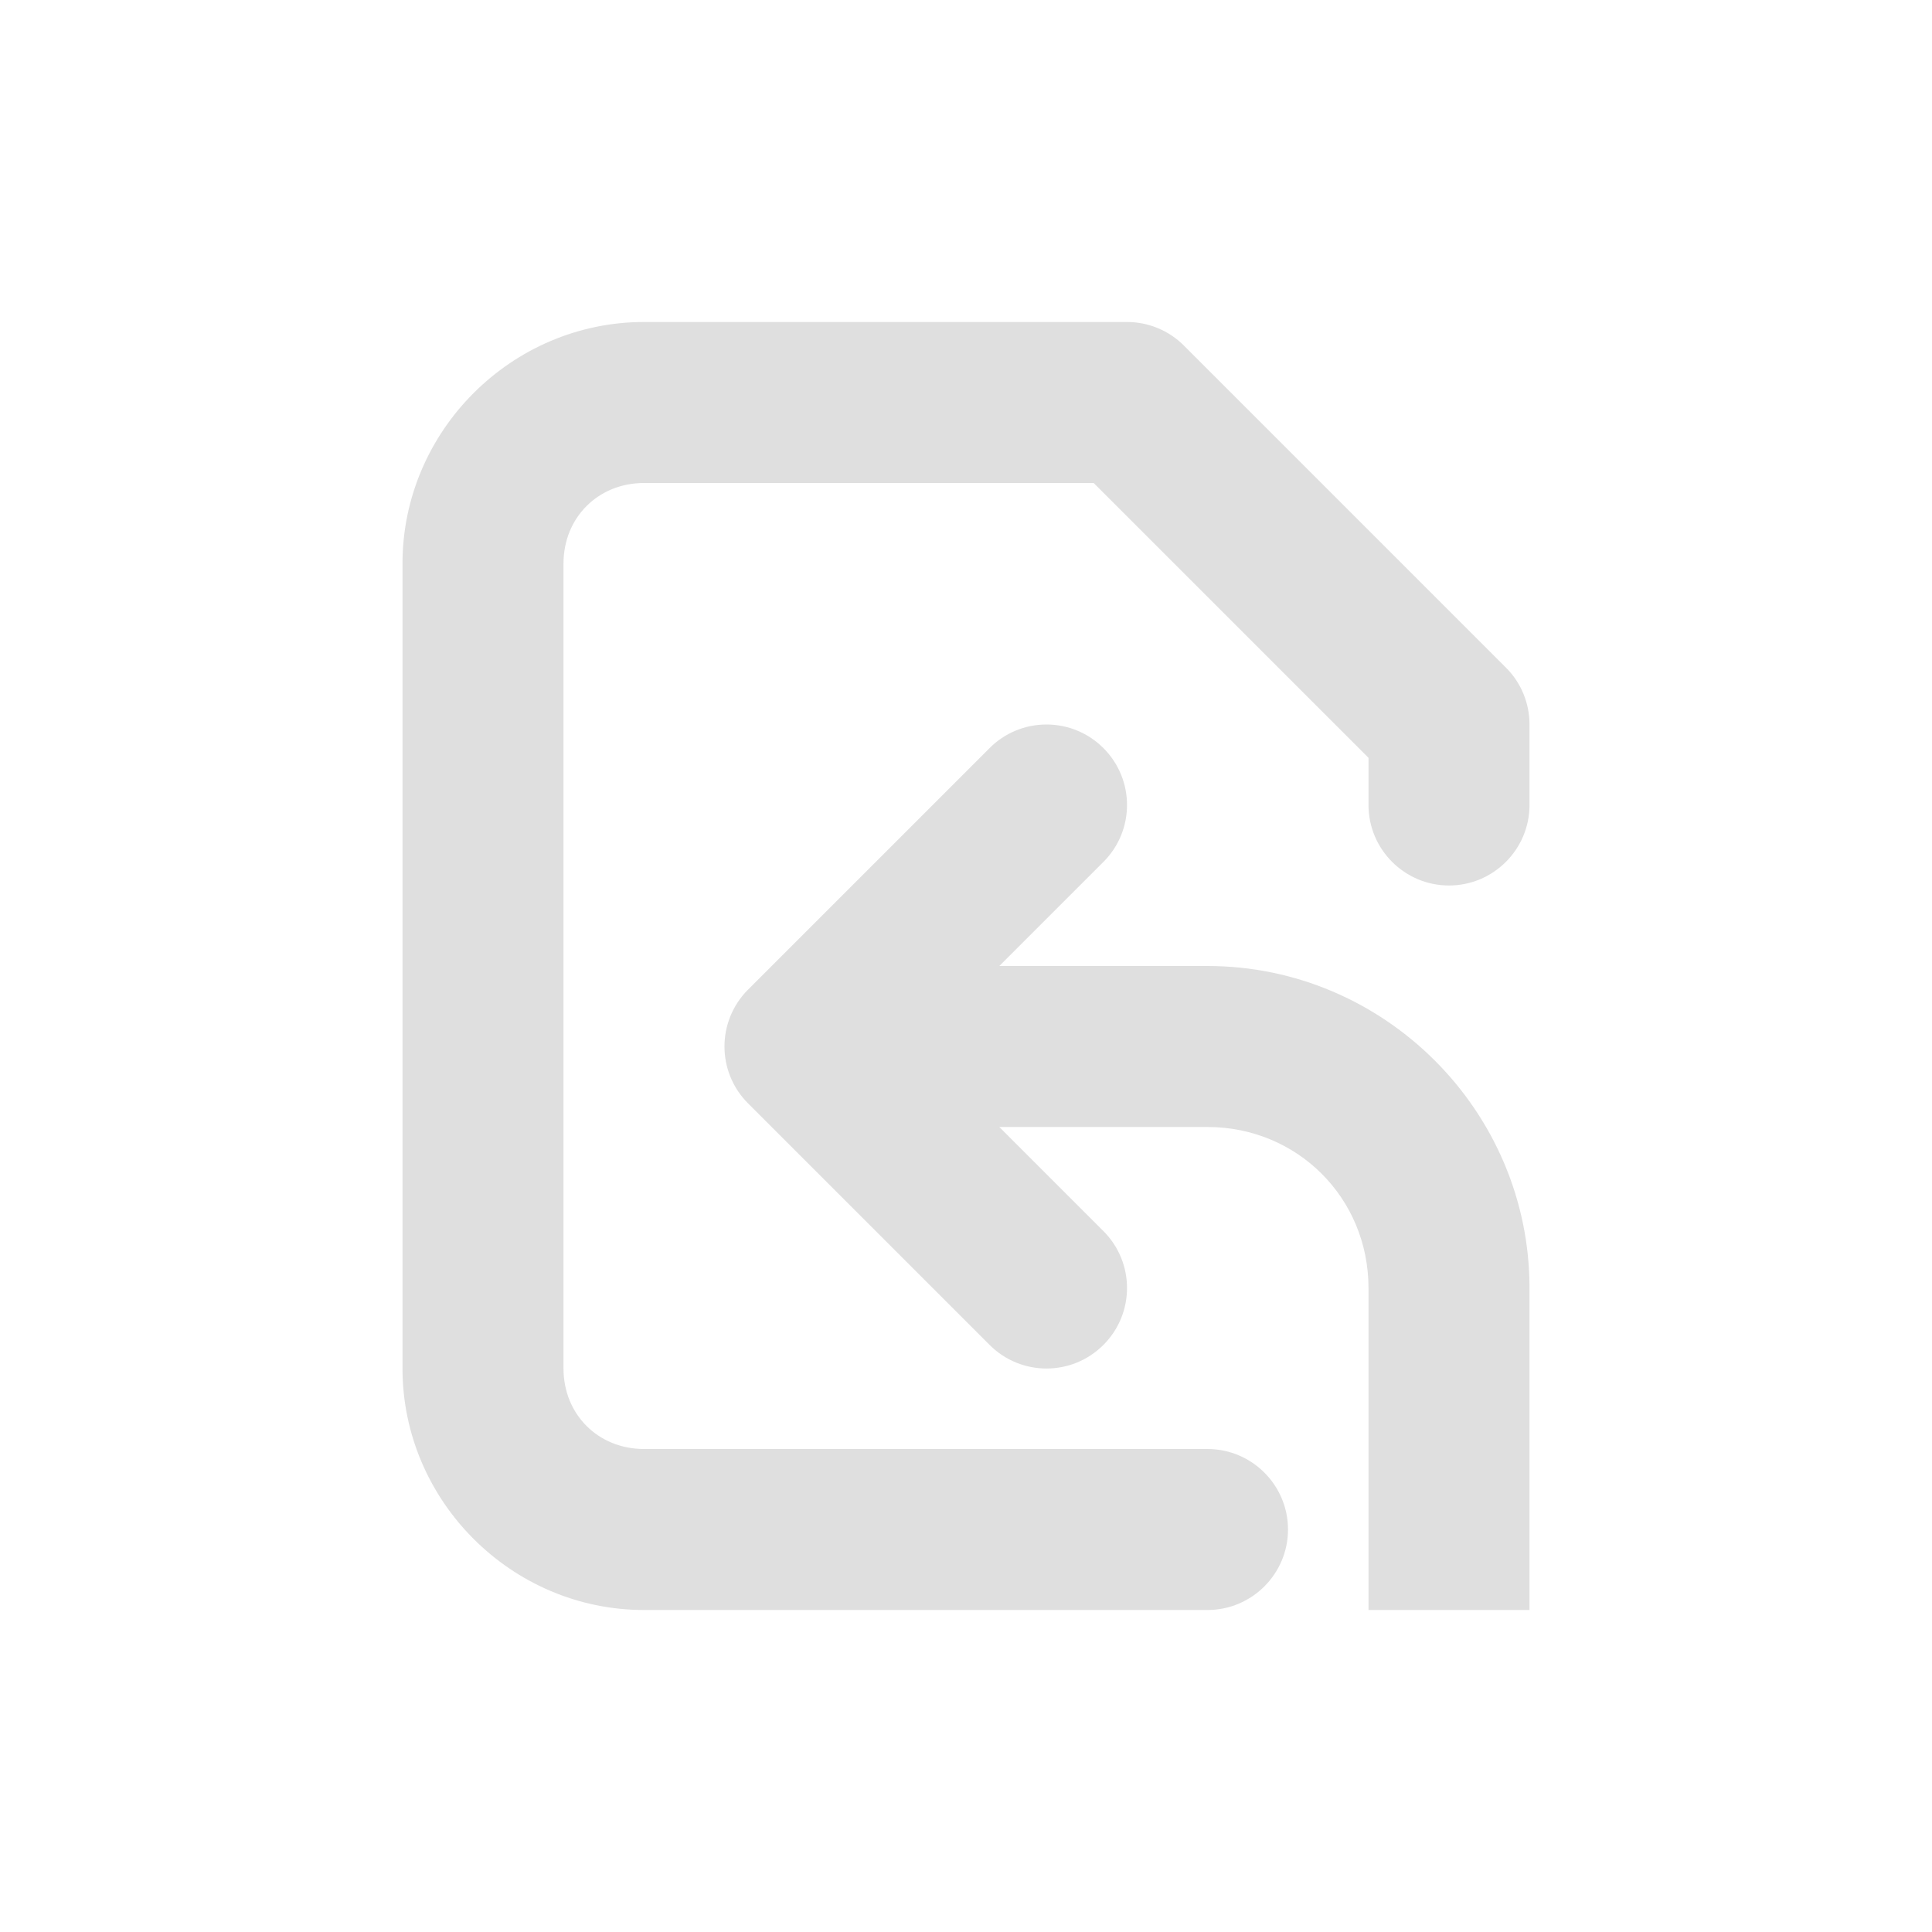
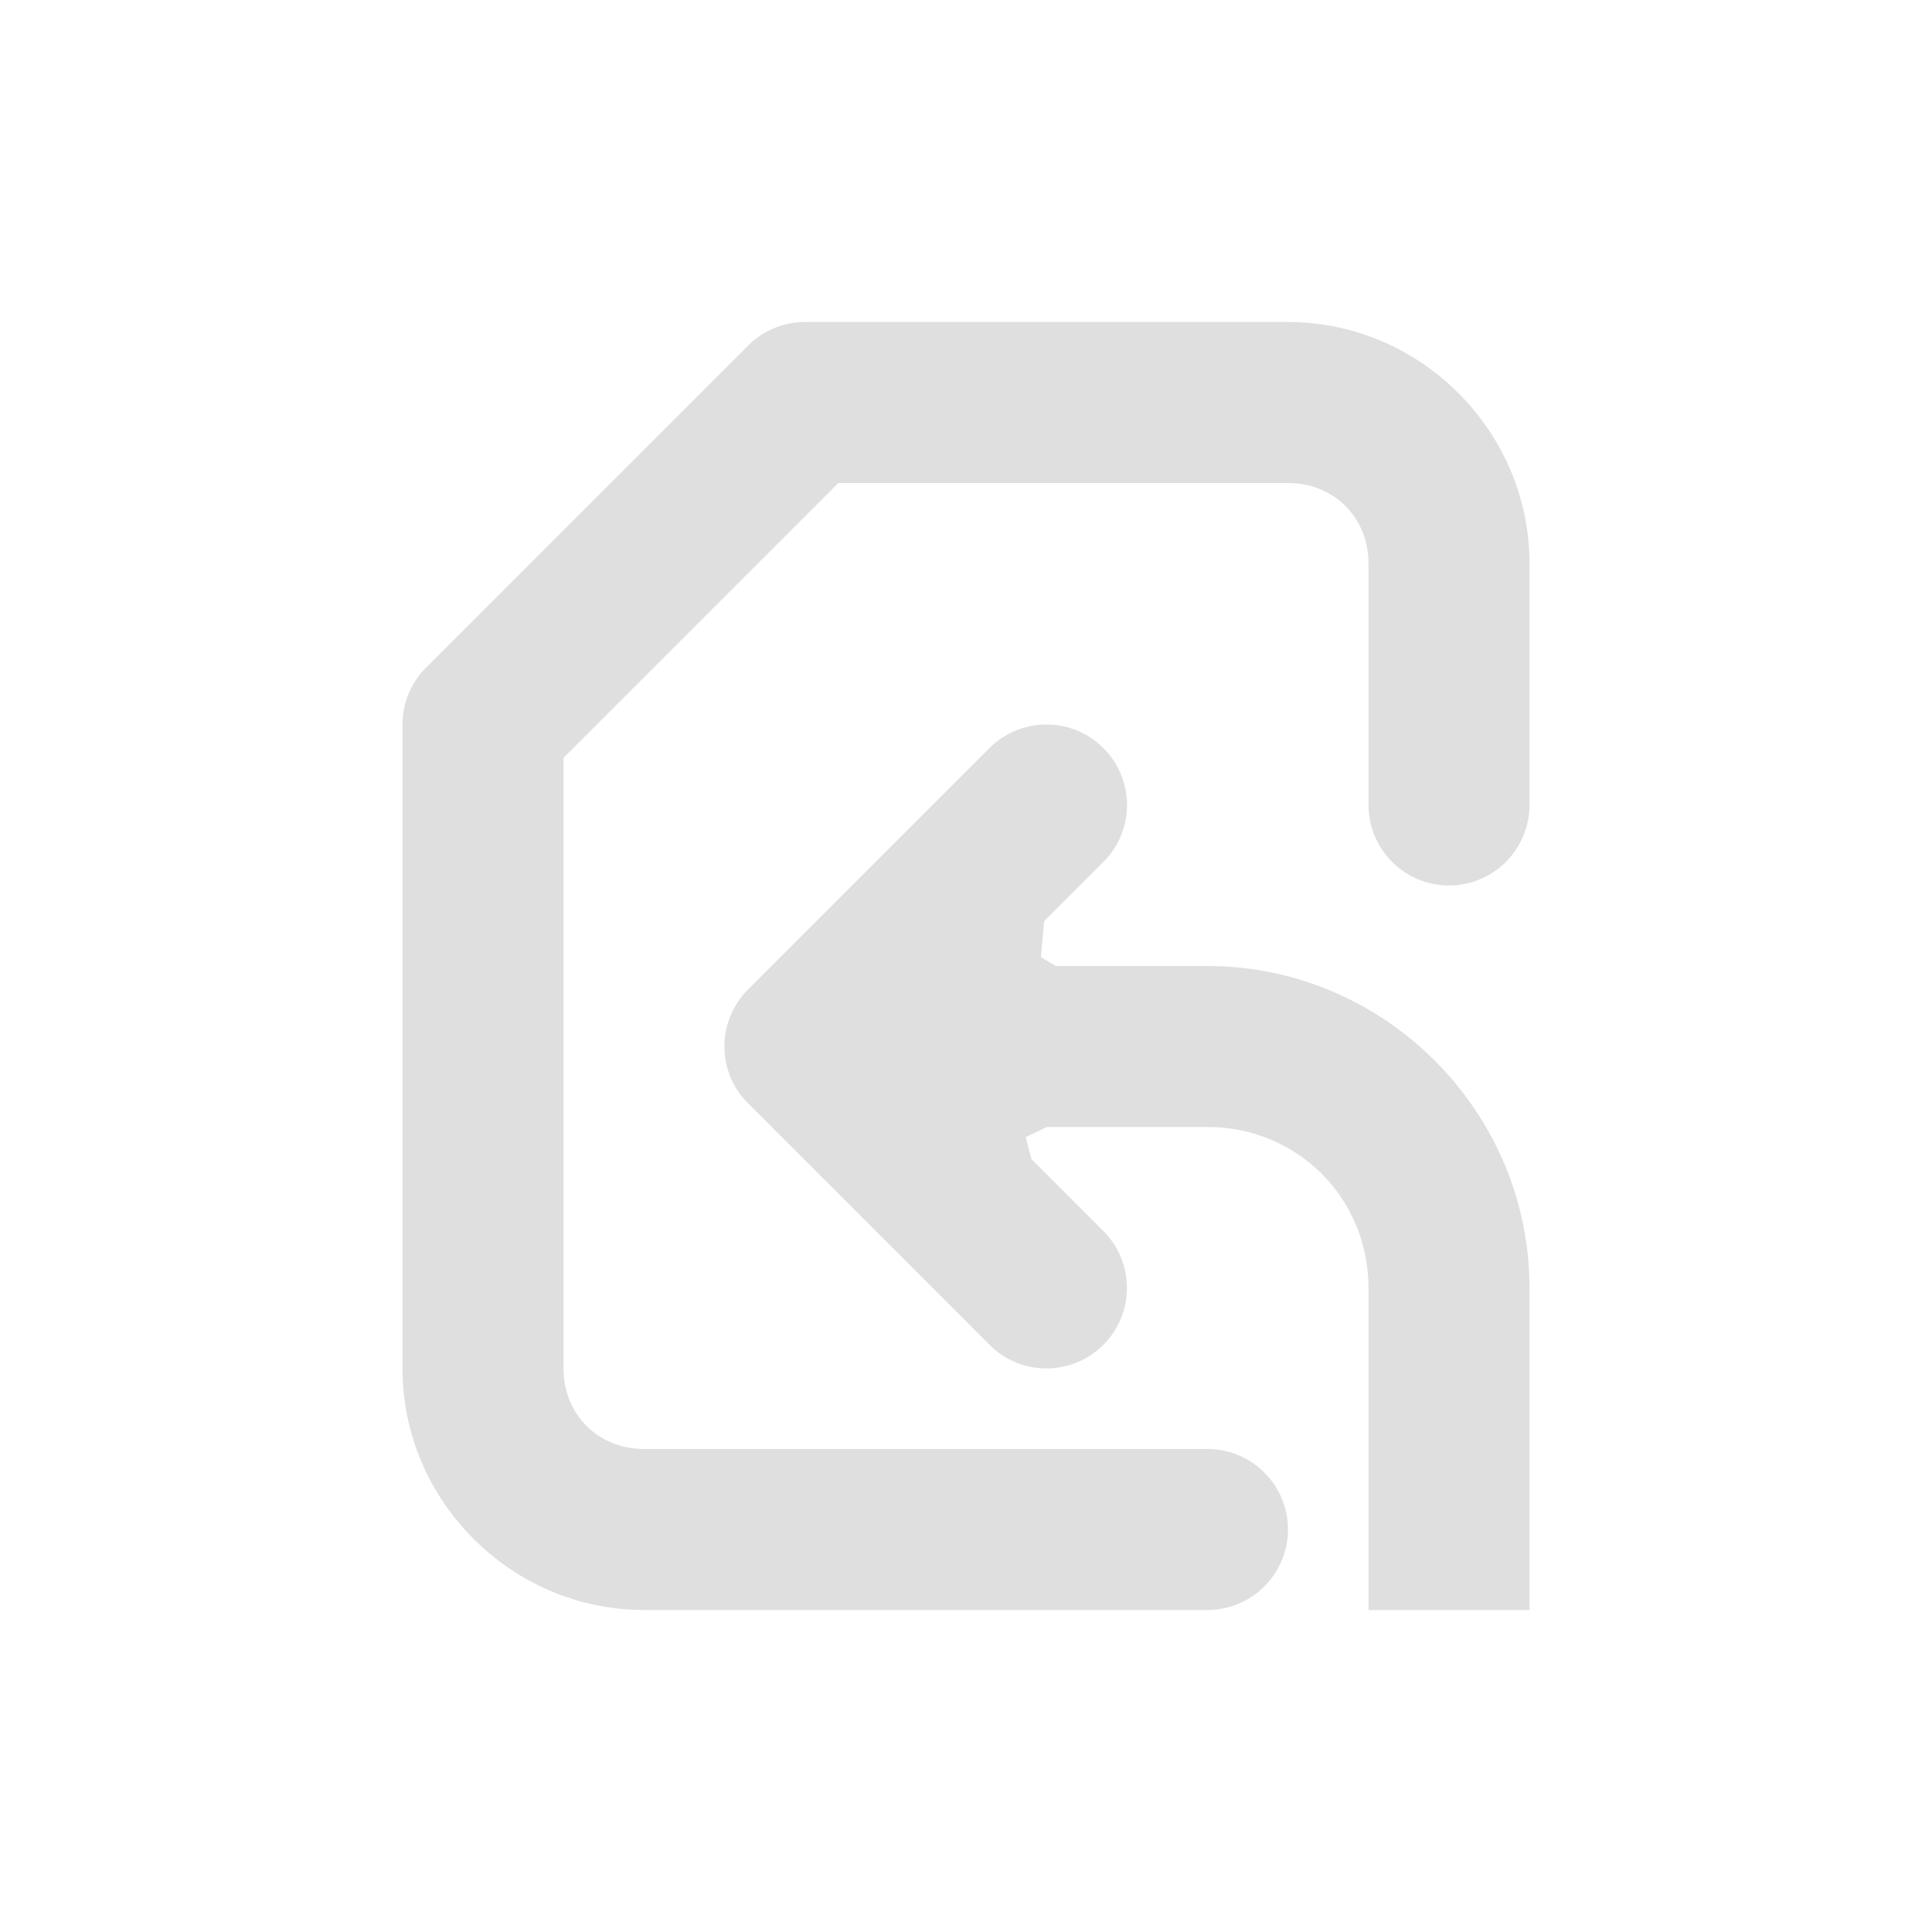
- <svg xmlns="http://www.w3.org/2000/svg" version="1.1" width="24px" height="24px">
-   <g transform="translate(4.0, 4.0) scale(1 1) ">
+ <svg xmlns="http://www.w3.org/2000/svg" version="1.1" width="24px" height="24px" id="svg7">
+   <defs id="defs9" />
+   <g transform="translate(4.0, 4.0) scale(1 1) " id="g5">
    <defs id="defs8" />
-     <path d="m 4 0 c -1.645 0 -3 1.355 -3 3 v 10 c 0 1.645 1.355 3 3 3 h 7 c 0.551 0 1 -0.449 1 -1 s -0.449 -1 -1 -1 h -7 c -0.57 0 -1 -0.43 -1 -1 v -10 c 0 -0.57 0.43 -1 1 -1 h 5.586 l 3.414 3.414 v 0.586 c 0 0.551 0.449 1 1 1 s 1 -0.449 1 -1 v -1 c 0 -0.266 -0.105 -0.52 -0.293 -0.707 l -4 -4 c -0.188 -0.188 -0.441 -0.293 -0.707 -0.293 z m 5 5 c -0.266 0 -0.52 0.105 -0.707 0.293 l -3 3 c -0.391 0.391 -0.391 1.023 0 1.414 l 3 3 c 0.391 0.391 1.023 0.391 1.414 0 s 0.391 -1.023 0 -1.414 l -1.293 -1.293 h 2.586 c 1.117 0 2 0.883 2 2 v 4 h 2 v -4 c 0 -2.199 -1.801 -4 -4 -4 h -2.586 l 1.293 -1.293 c 0.391 -0.391 0.391 -1.023 0 -1.414 c -0.188 -0.188 -0.441 -0.293 -0.707 -0.293 z m 0 0" fill="#2e3436" fill-rule="evenodd" id="path2" style="fill:#dfdfdf;fill-opacity:1" />
+     <path d="m 12,0 c 1.645,0 3,1.355 3,3 V 6 C 15,6.551 14.551,7 14,7 13.449,7 13,6.551 13,6 V 3 C 13,2.43 12.57,2 12,2 H 6.414 L 3,5.414 V 13 c 0,0.57 0.43,1 1,1 h 7 c 0.551,0 1,0.449 1,1 0,0.551 -0.449,1 -1,1 H 4 C 2.355,16 1,14.645 1,13 V 5 C 1,4.734 1.105,4.48 1.293,4.293 l 4,-4 C 5.48,0.105 5.734,0 6,0 Z M 9,5 c 0.266,0 0.52,0.105 0.707,0.293 0.391,0.391 0.391,1.023 0,1.414 L 8.971,7.443 8.931,7.889 9.114,8 H 11 c 2.195,0 4,1.801 4,4 v 4 h -2 v -4 c 0,-1.117 -0.883,-2 -2,-2 H 9.002 l -0.26,0.125 0.071,0.274 0.893,0.893 c 0.391,0.391 0.391,1.023 0,1.414 -0.391,0.391 -1.023,0.391 -1.414,0 l -3,-3 c -0.391,-0.391 -0.391,-1.023 0,-1.414 l 3,-3 C 8.48,5.105 8.734,5 9,5 Z" fill="#2e3436" id="path2" style="fill:#dfdfdf;fill-opacity:1" />
  </g>
</svg>
